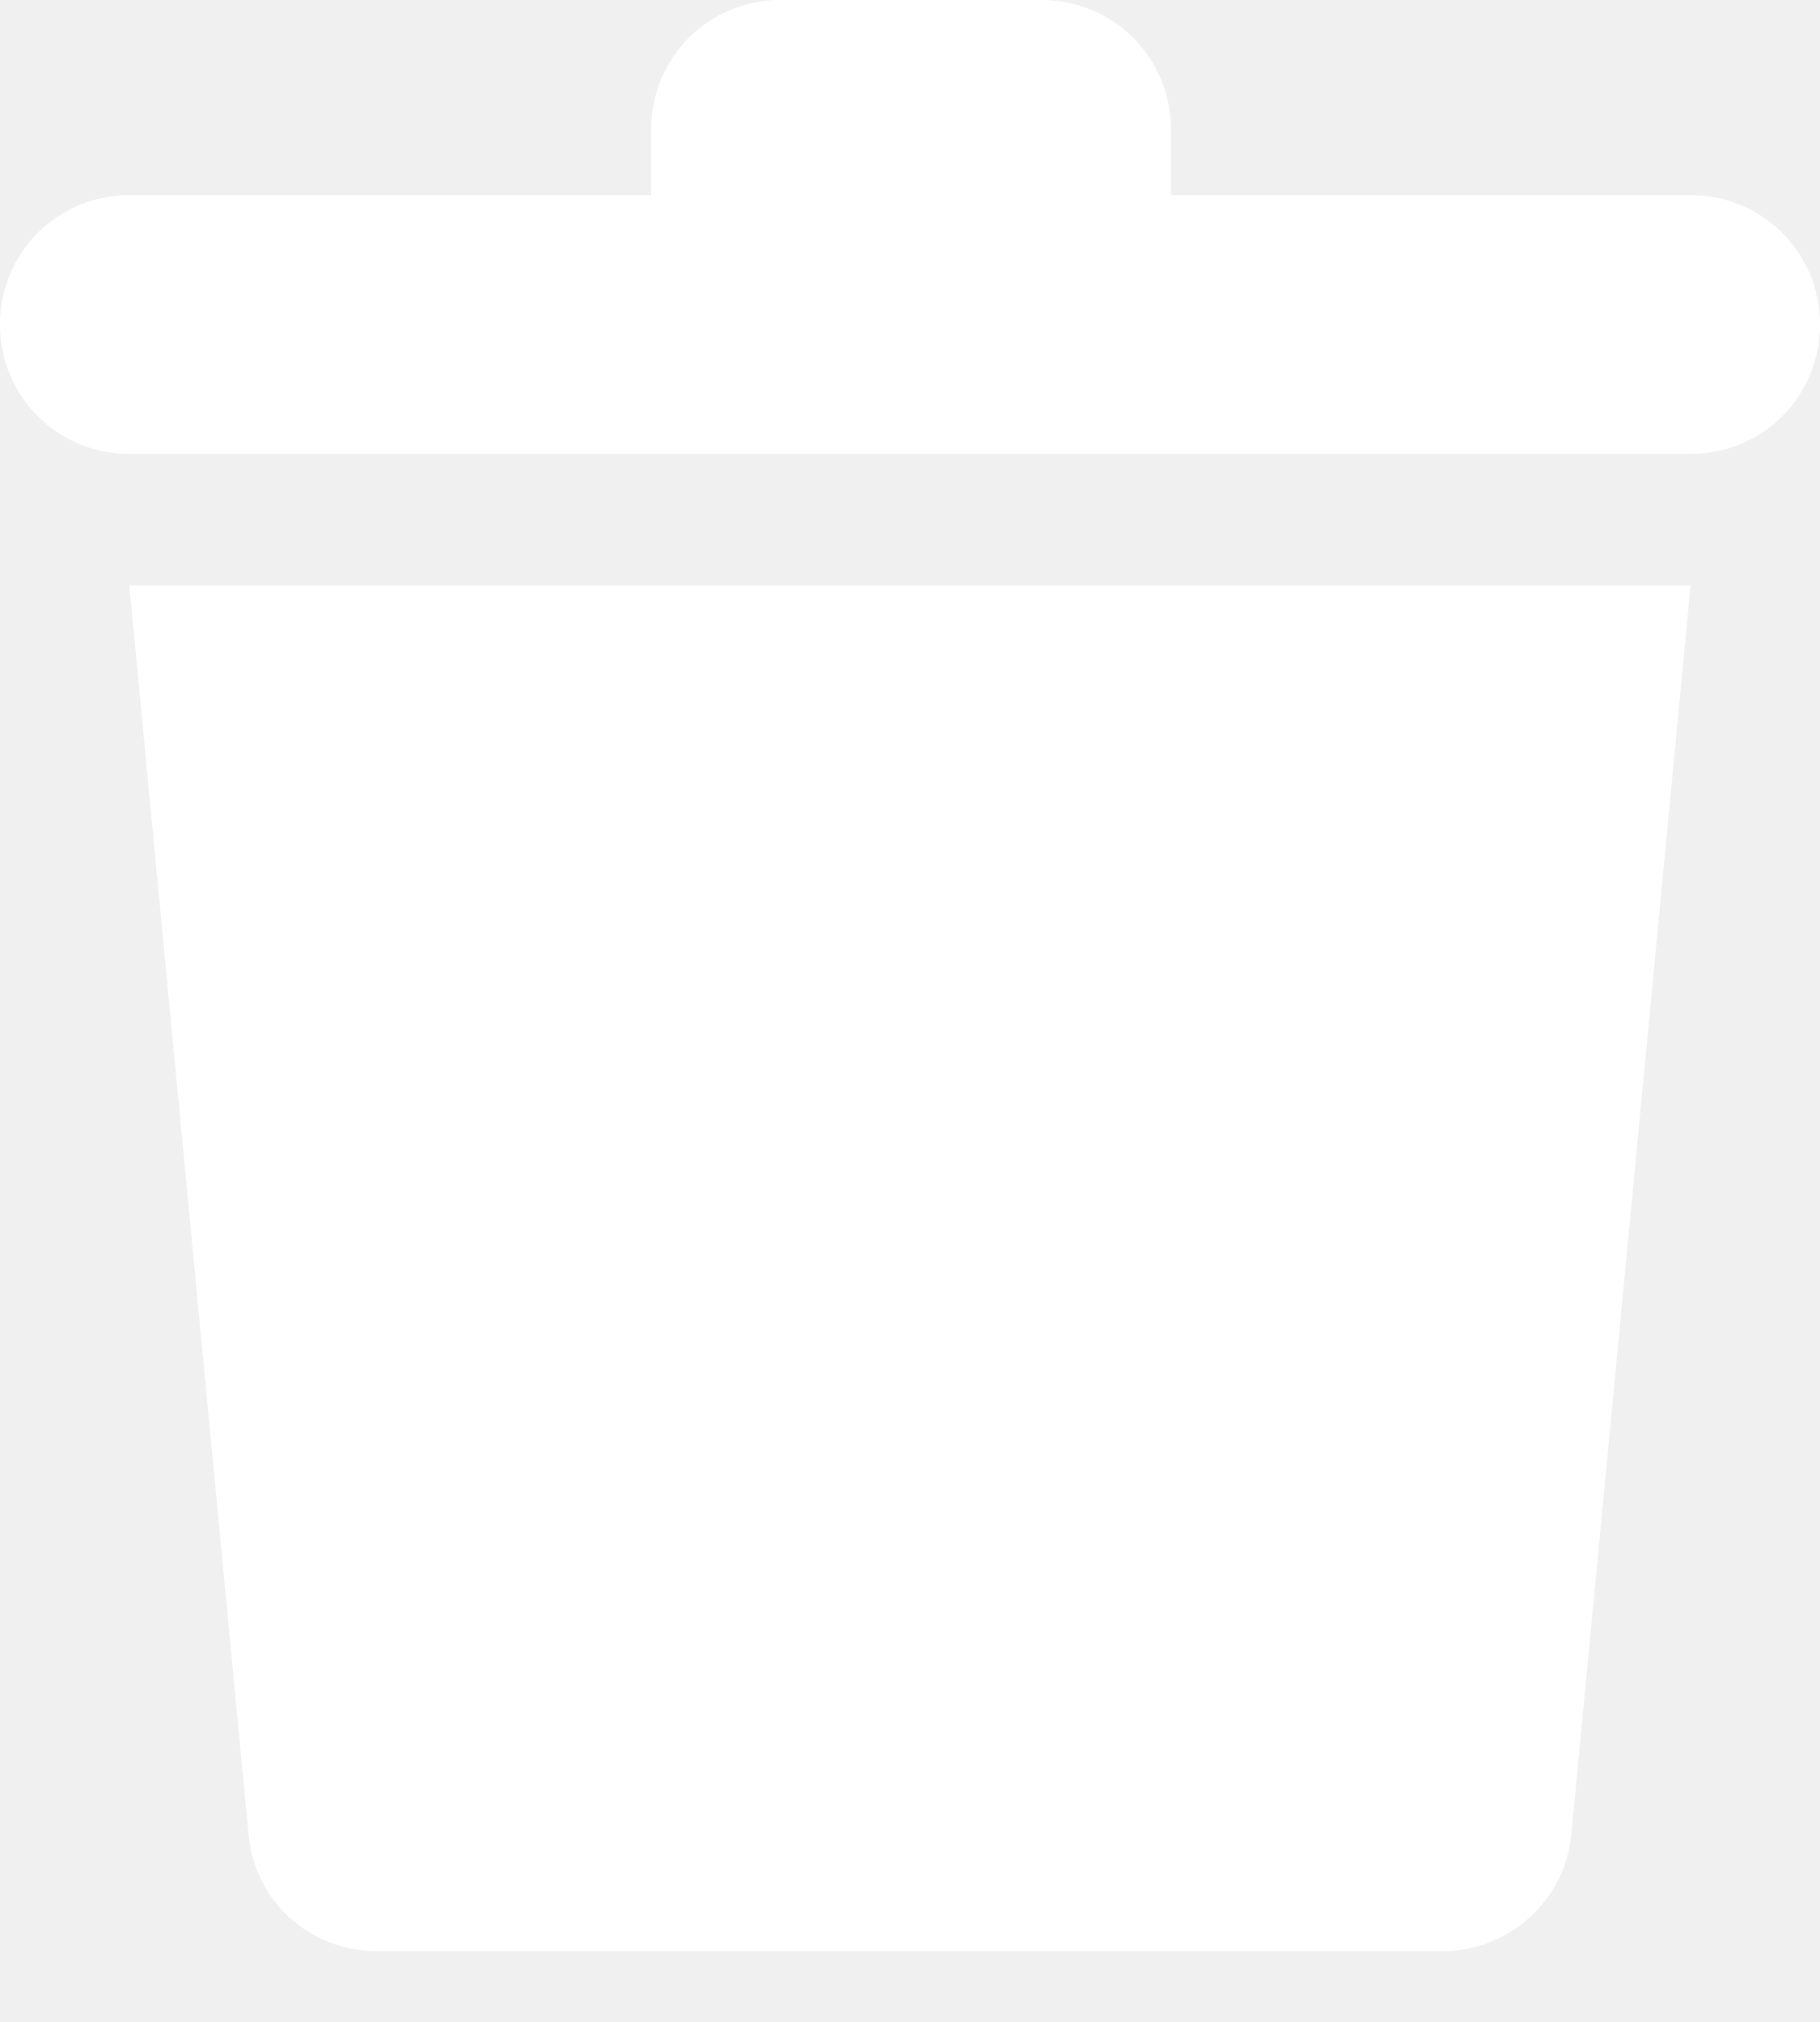
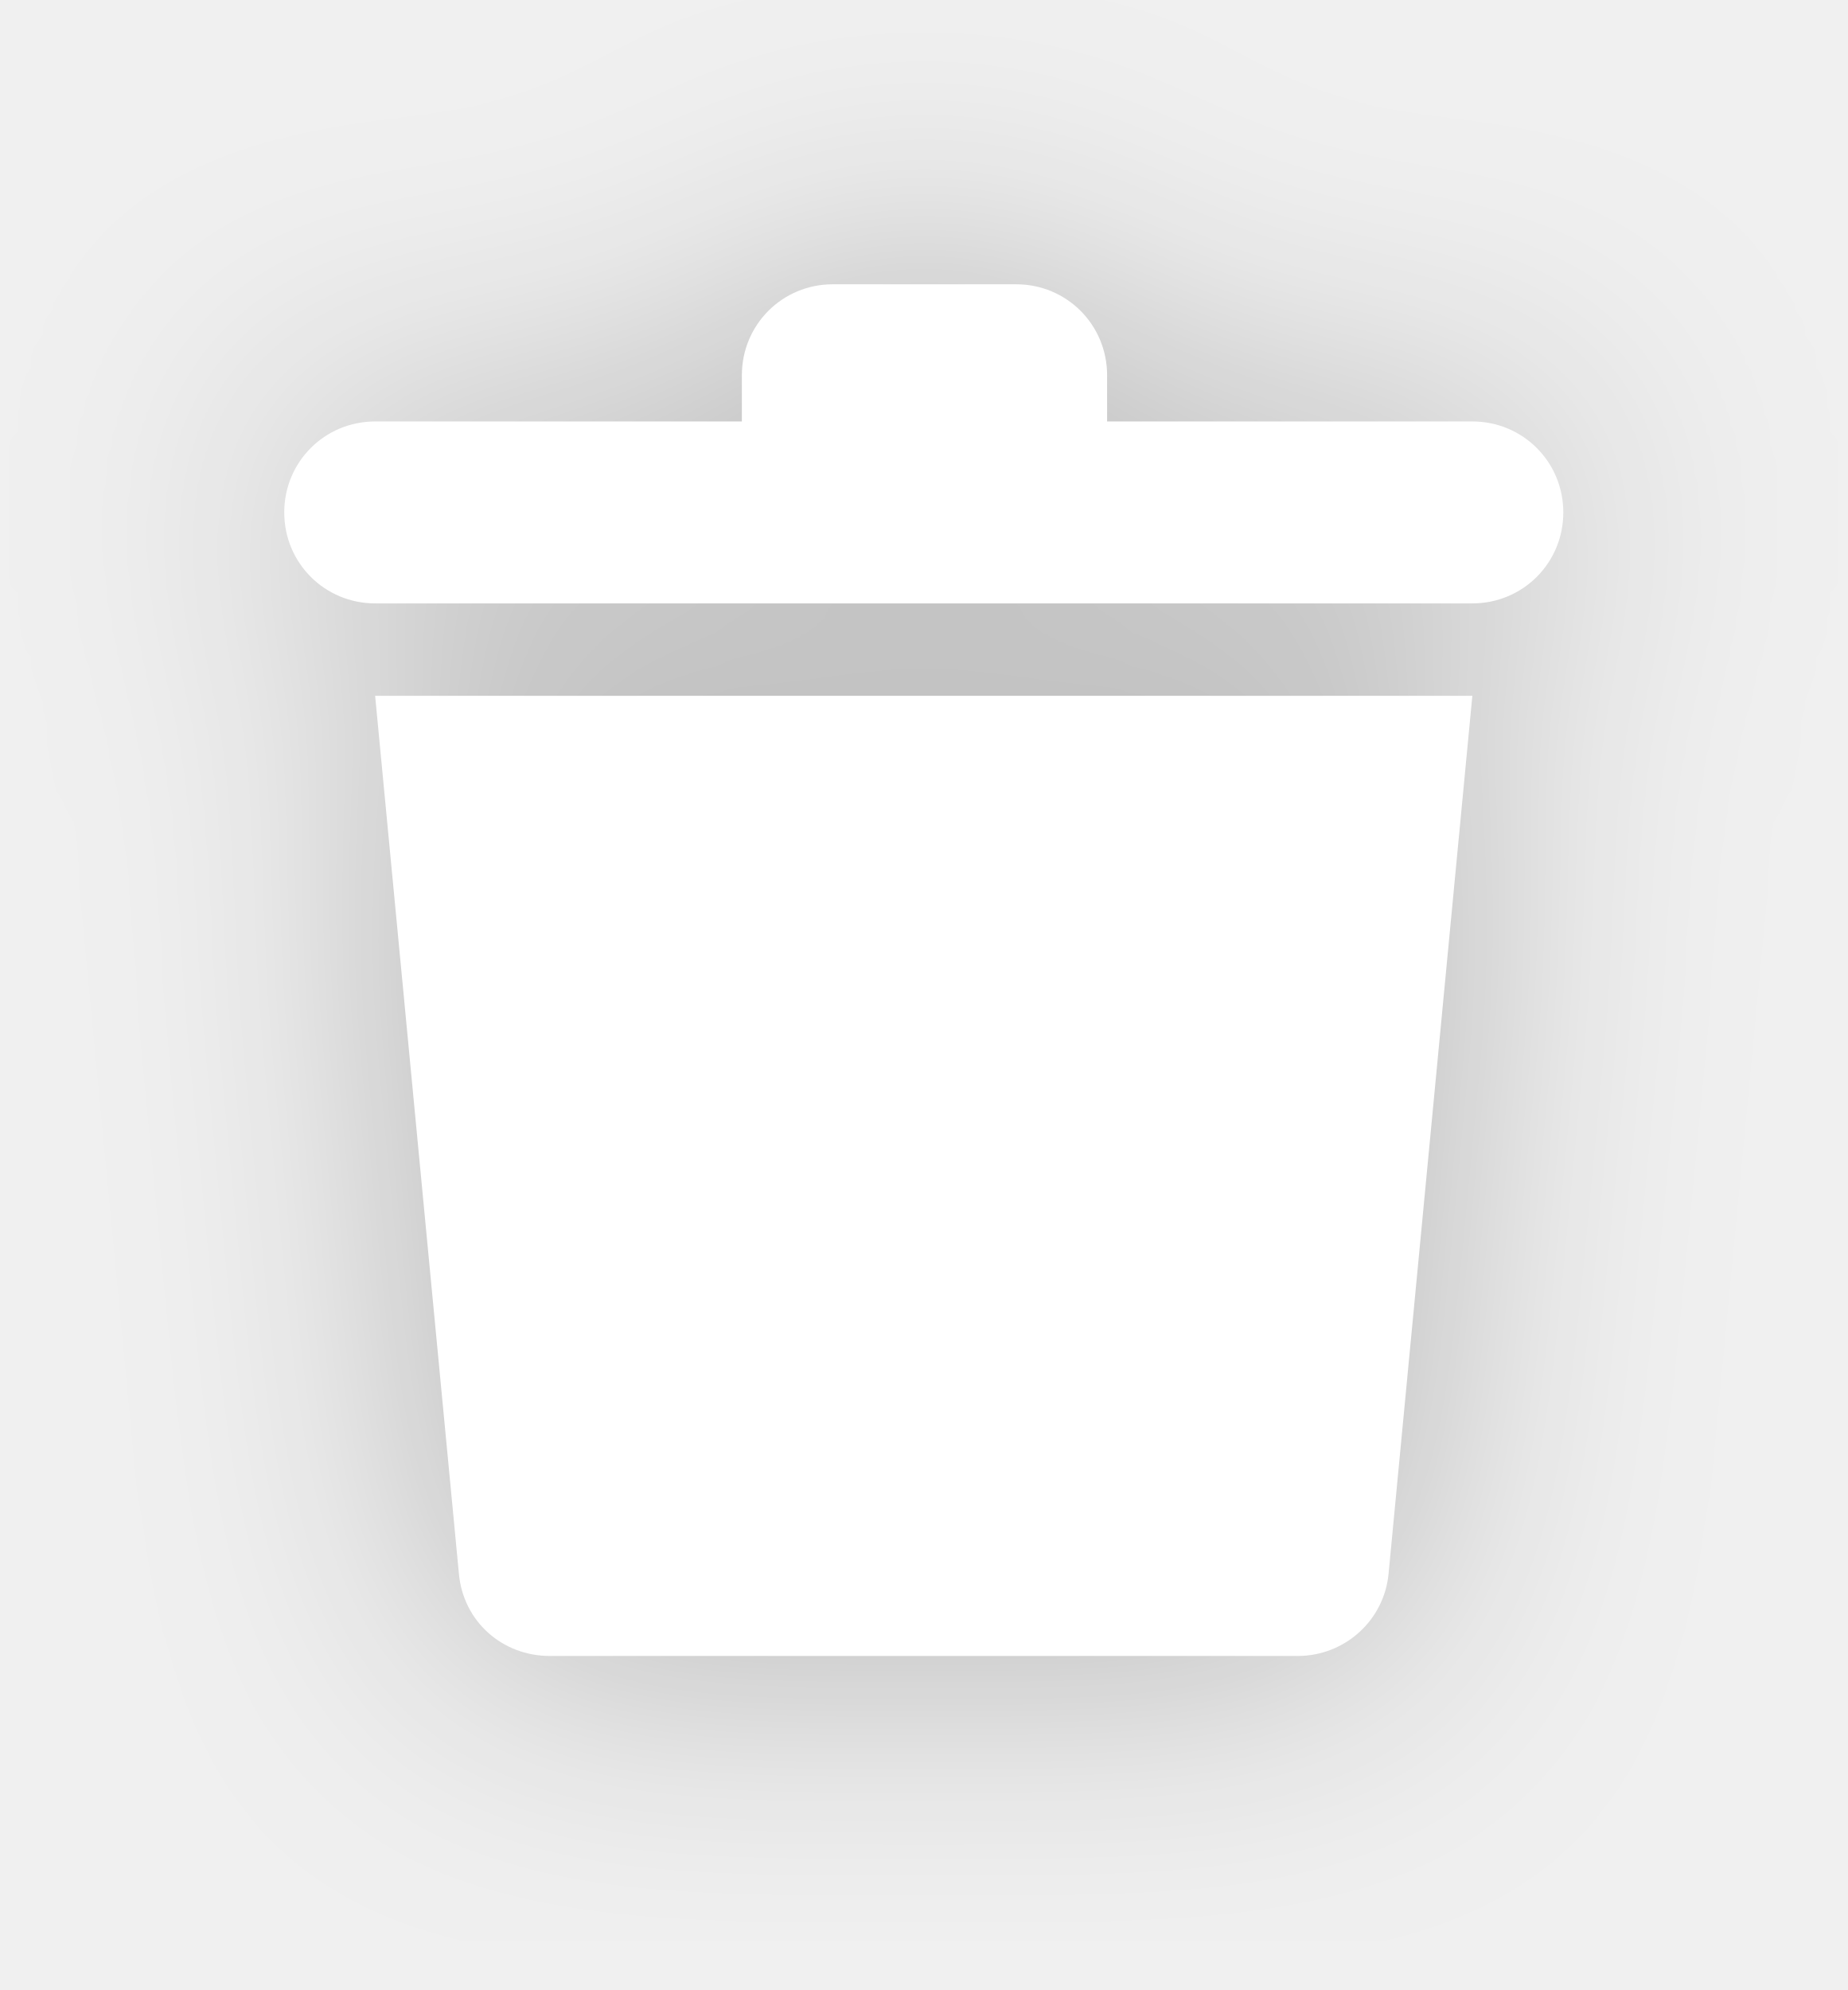
- <svg xmlns="http://www.w3.org/2000/svg" width="18" height="20" viewBox="0 0 18 20" fill="none">
-   <path d="M2.458 18.142C2.519 18.813 3.067 19.3 3.738 19.3H14.261C14.932 19.3 15.48 18.792 15.541 18.142L16.72 5.79H1.279L2.458 18.142Z" fill="white" />
-   <path d="M16.72 1.93H11.58V1.28C11.58 0.569 11.011 0 10.3 0H7.72C7.009 0 6.44 0.569 6.44 1.28V1.93H1.28C0.569 1.93 0 2.499 0 3.21C0 3.921 0.569 4.49 1.28 4.49H16.72C17.431 4.49 18 3.921 18 3.21C18 2.499 17.431 1.93 16.72 1.93Z" fill="white" />
+ <svg xmlns="http://www.w3.org/2000/svg" width="26" height="28" viewBox="0 0 26 28" fill="none">
+   <g filter="url(#filter0_d)">
+     <path d="M6.458 22.142C6.519 22.813 7.067 23.3 7.738 23.3H18.261C18.932 23.3 19.48 22.792 19.541 22.142L20.72 9.79H5.279L6.458 22.142Z" fill="white" />
+     <path d="M20.72 5.93H15.58V5.28C15.58 4.569 15.011 4 14.3 4H11.72C11.009 4 10.44 4.569 10.44 5.28V5.93H5.28C4.569 5.93 4 6.499 4 7.21C4 7.921 4.569 8.49 5.28 8.49H20.72C21.431 8.49 22 7.921 22 7.21C22 6.499 21.431 5.93 20.72 5.93Z" fill="white" />
+   </g>
+   <defs>
+     <filter id="filter0_d" x="0" y="0" width="26" height="27.3" filterUnits="userSpaceOnUse" color-interpolation-filters="sRGB">
+       <feFlood flood-opacity="0" result="BackgroundImageFix" />
+       <feColorMatrix in="SourceAlpha" type="matrix" values="0 0 0 0 0 0 0 0 0 0 0 0 0 0 0 0 0 0 127 0" />
+       <feOffset />
+       <feGaussianBlur stdDeviation="2" />
+       <feColorMatrix type="matrix" values="0 0 0 0 0 0 0 0 0 0 0 0 0 0 0 0 0 0 0.25 0" />
+       <feBlend mode="normal" in2="BackgroundImageFix" result="effect1_dropShadow" />
+       <feBlend mode="normal" in="SourceGraphic" in2="effect1_dropShadow" result="shape" />
+     </filter>
+   </defs>
</svg>
